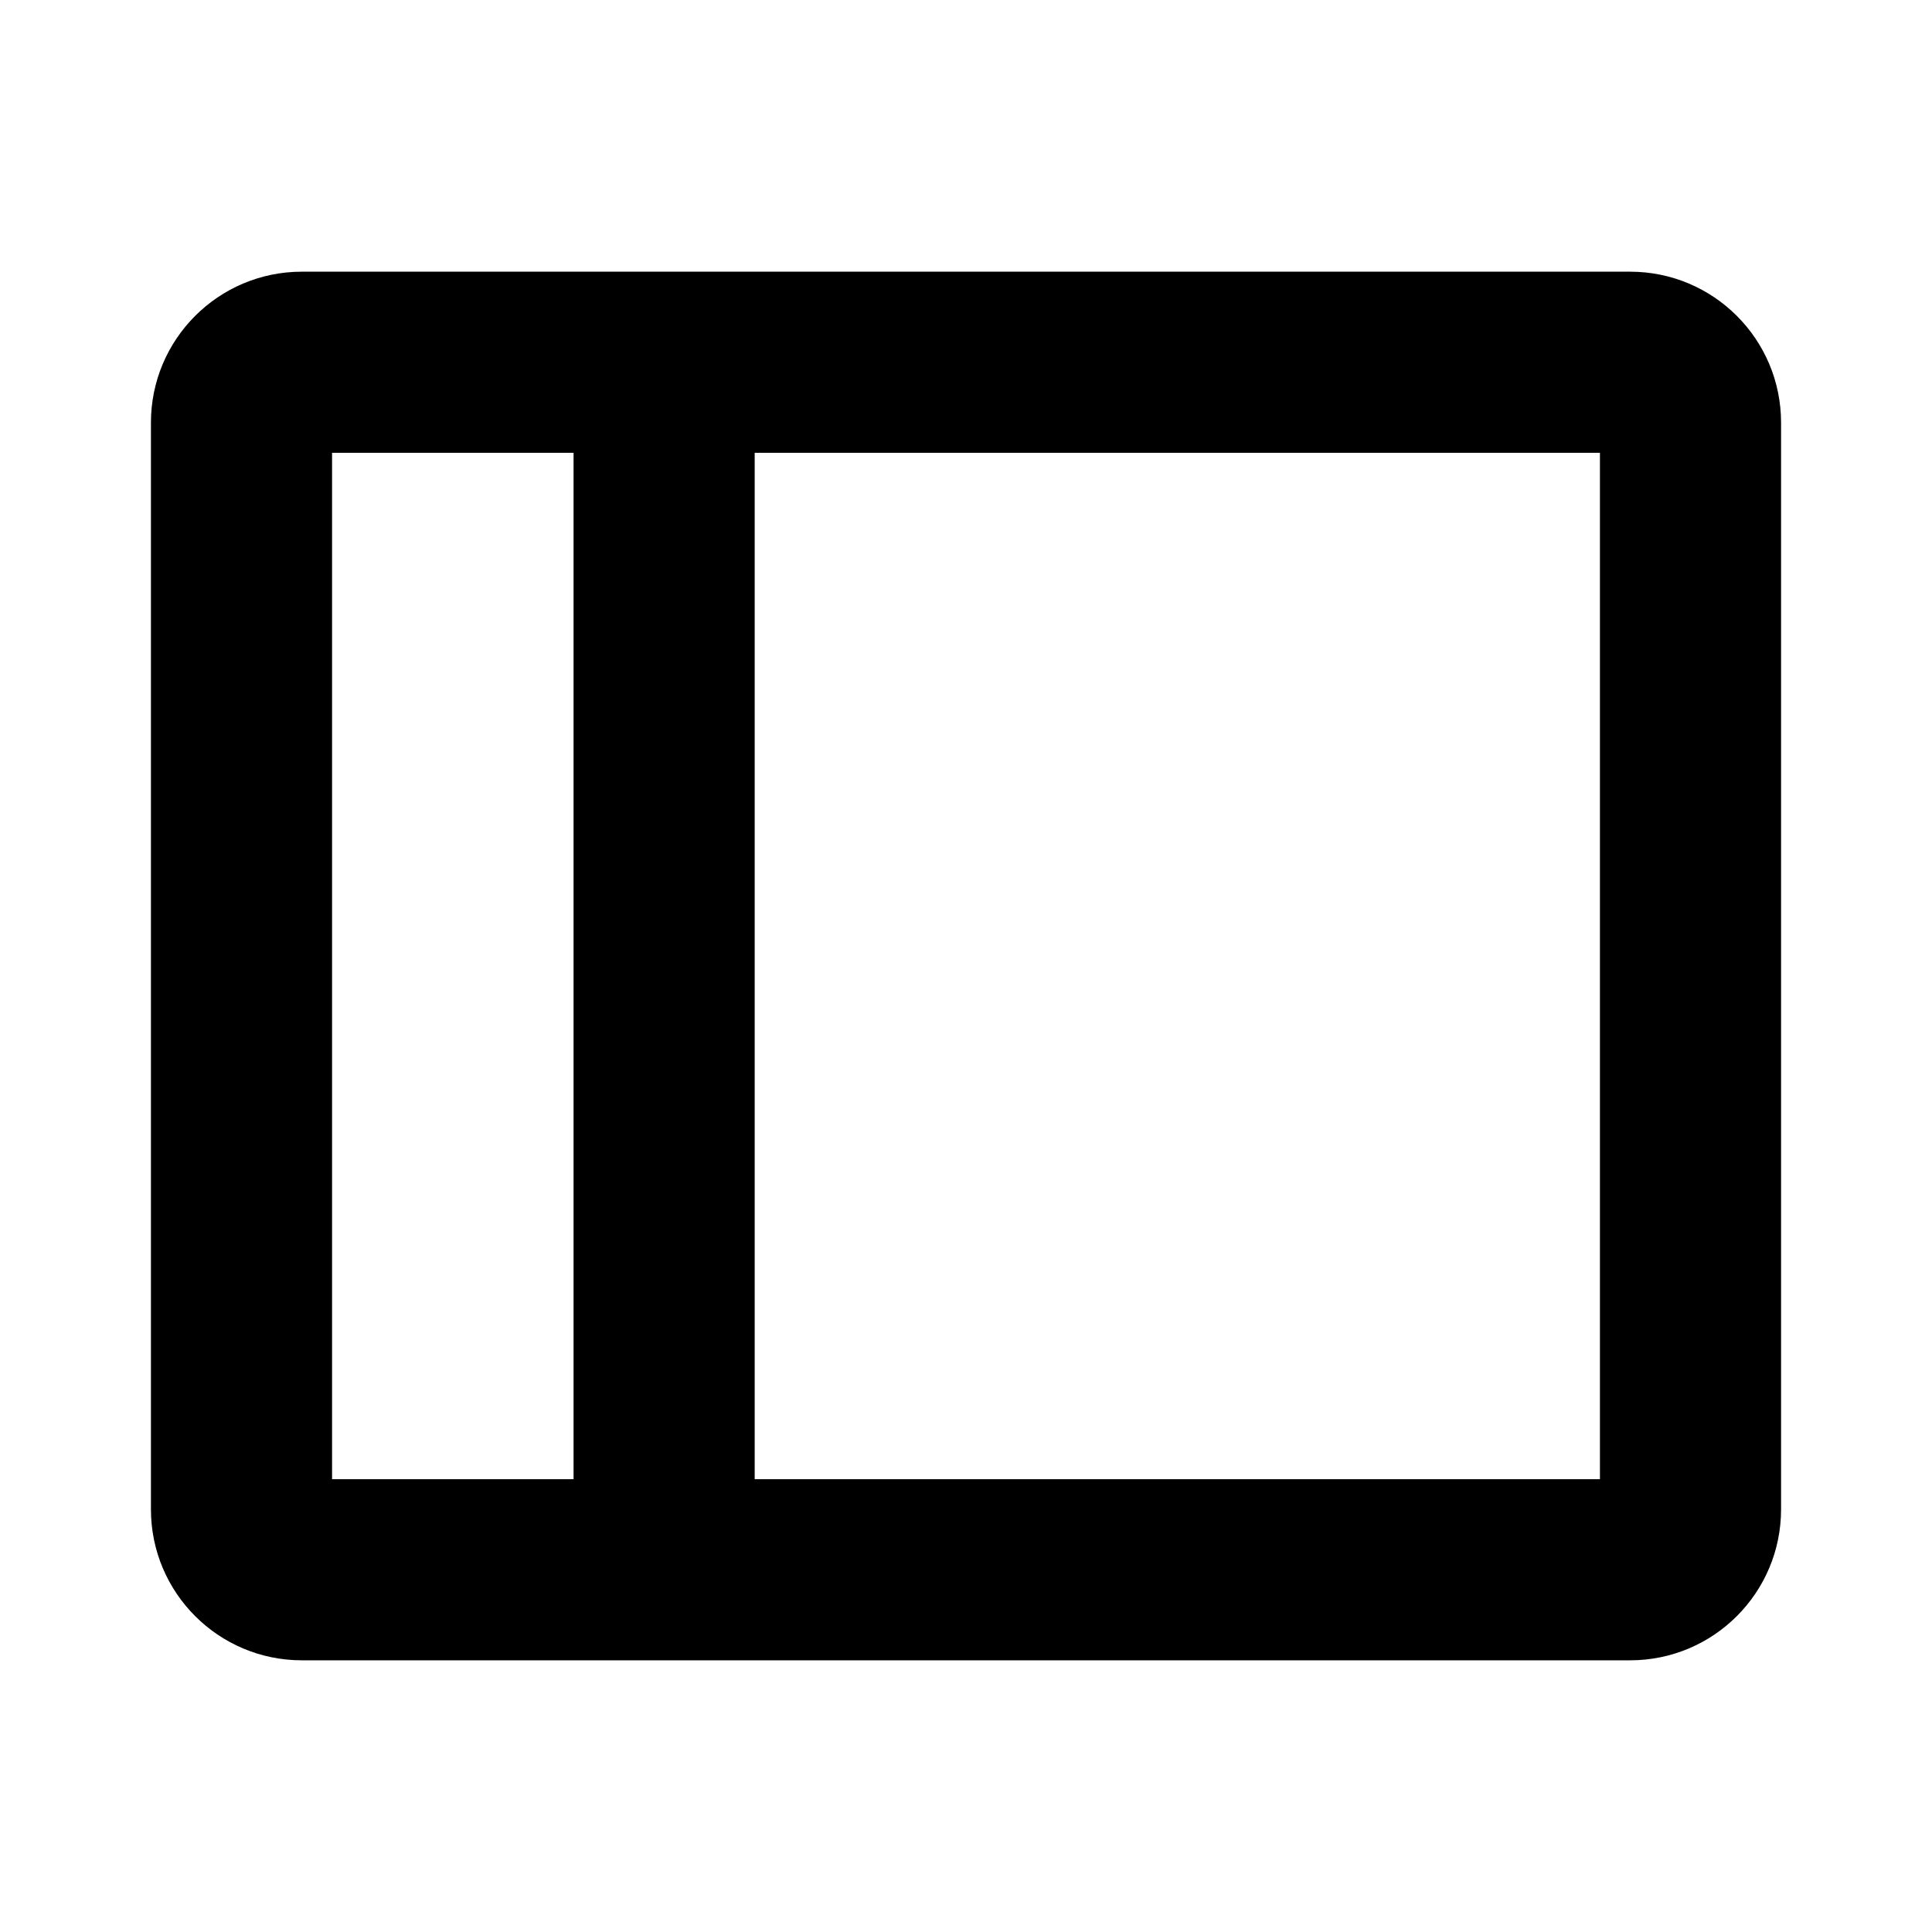
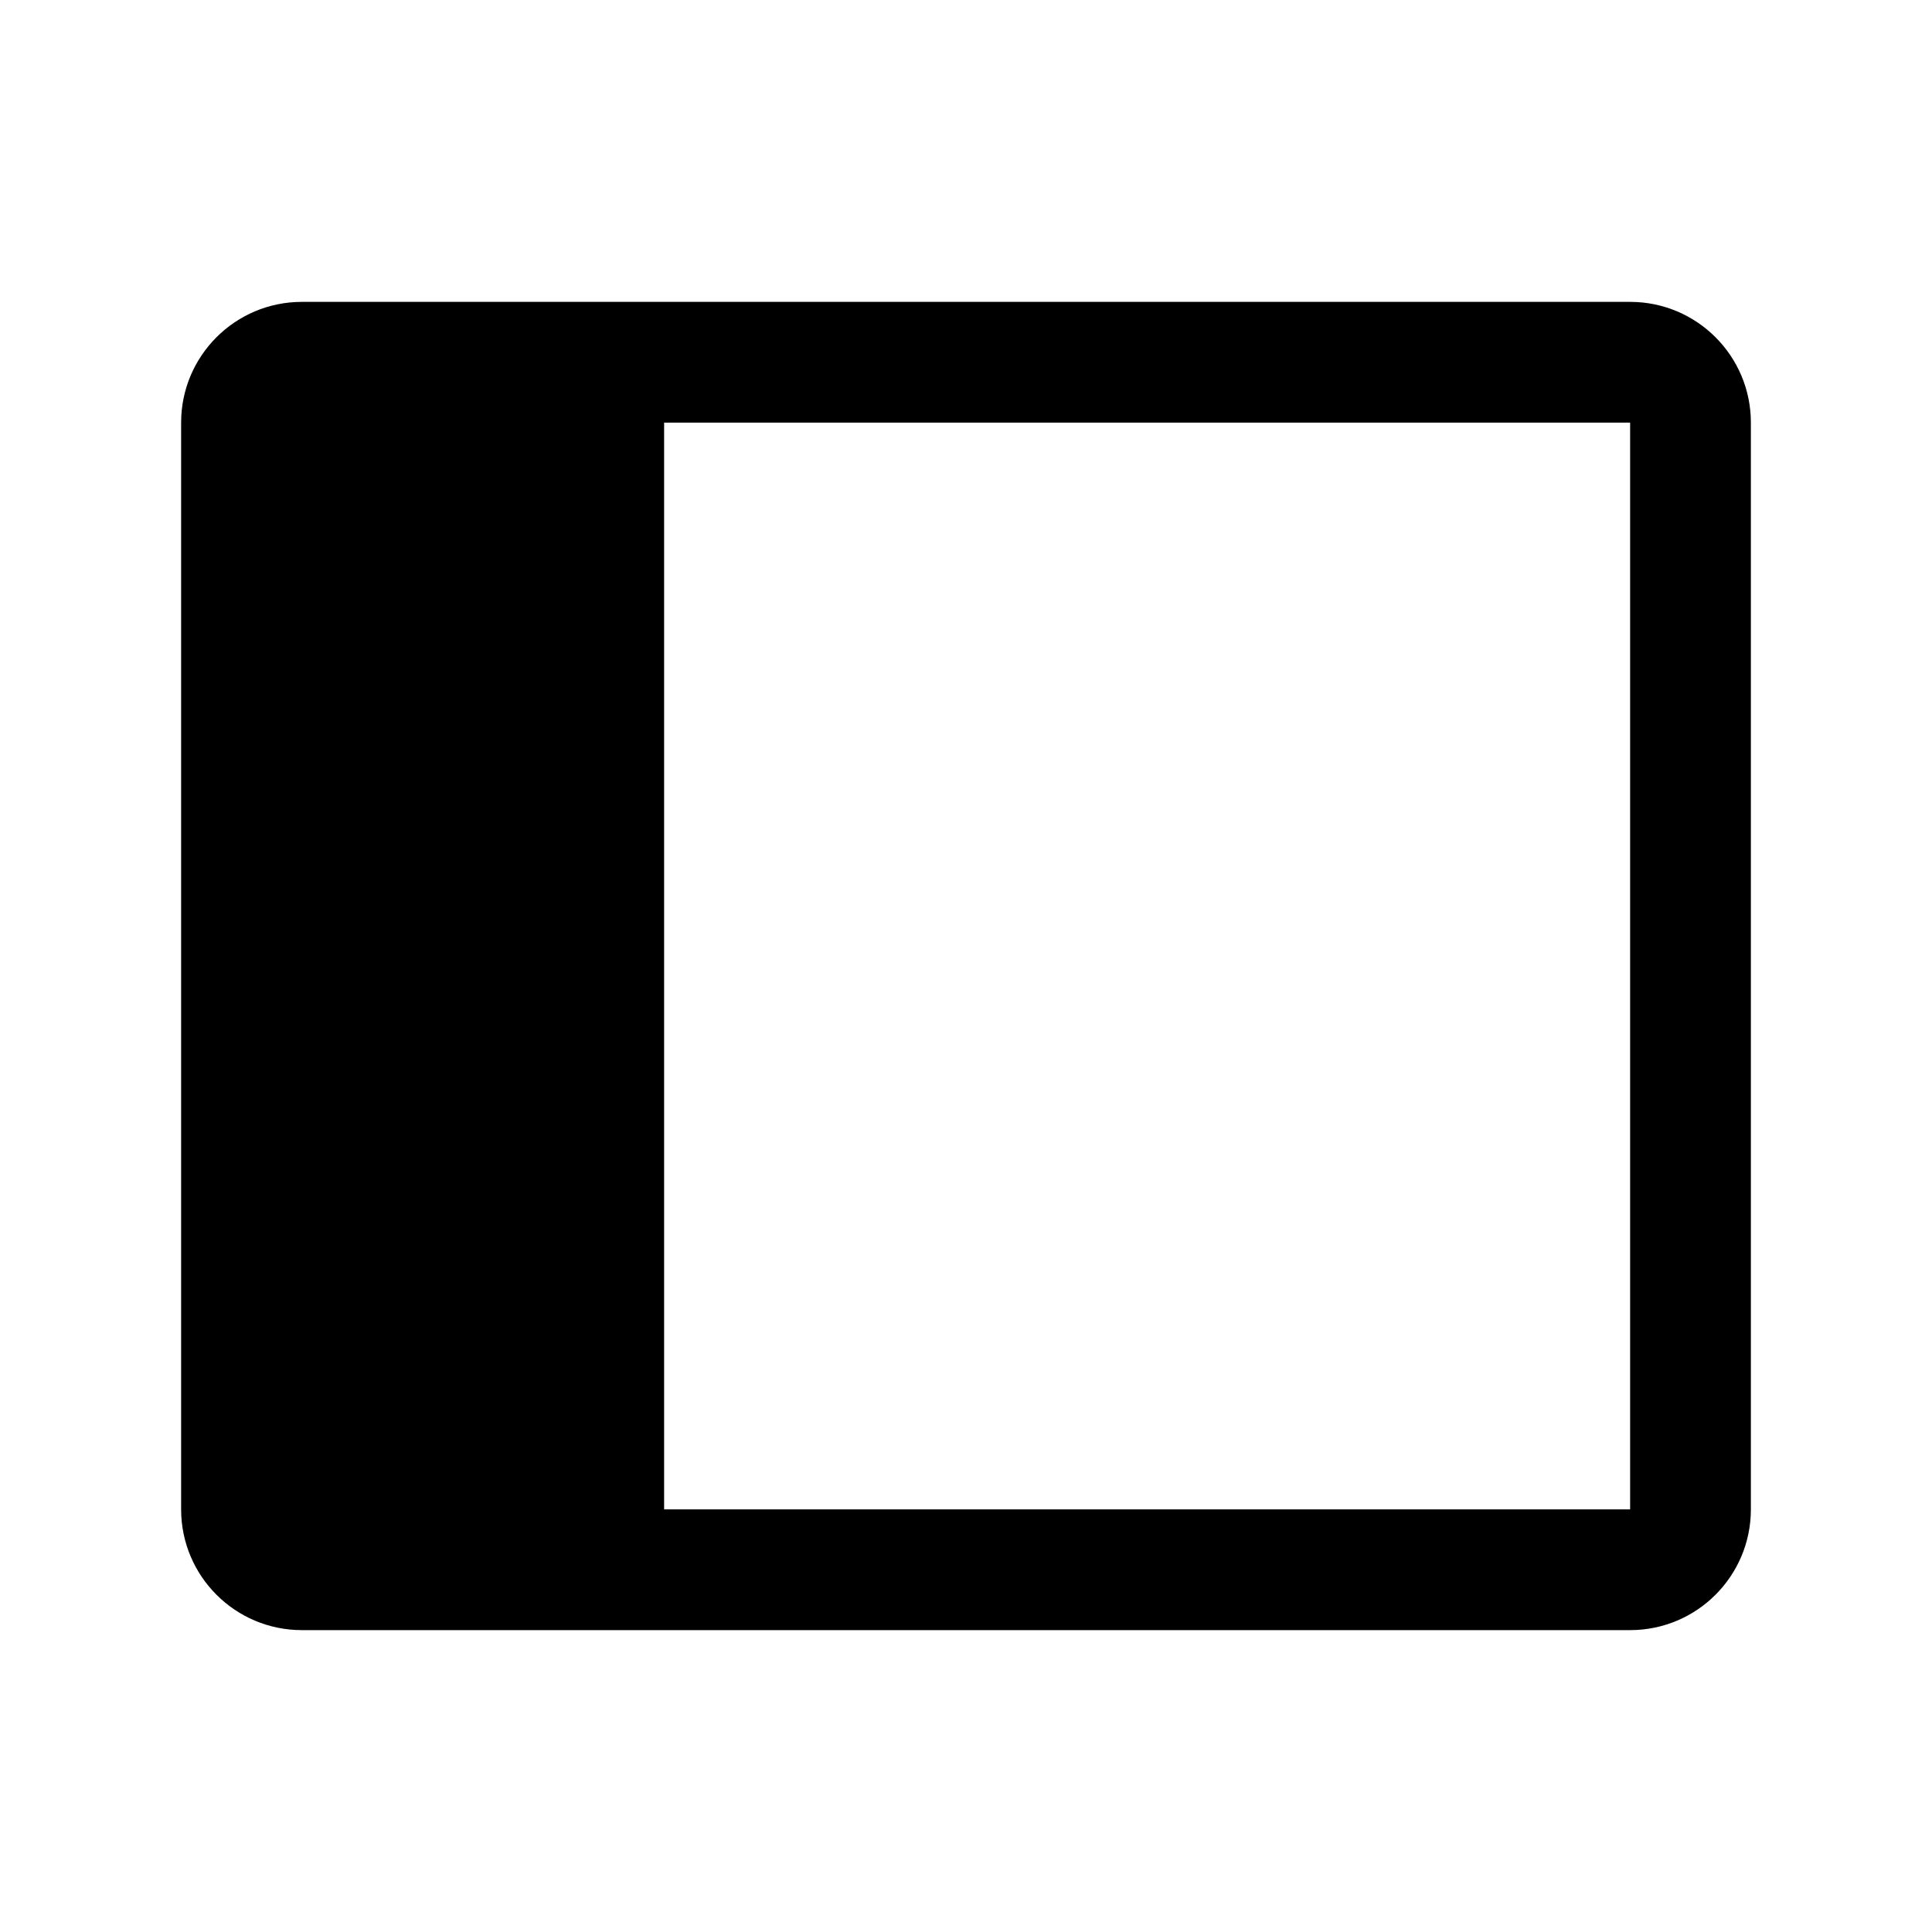
<svg xmlns="http://www.w3.org/2000/svg" fill="currentColor" viewBox="0 0 256 256">
-   <path d="M216,36H40A20,20,0,0,0,20,56V200a20,20,0,0,0,20,20H216a20,20,0,0,0,20-20V56A20,20,0,0,0,216,36ZM44,60H76V196H44ZM212,196H100V60H212Z" />
+   <path d="M216,40H40A16,16,0,0,0,24,56V200a16,16,0,0,0,16,16H216a16,16,0,0,0,16-16V56A16,16,0,0,0,216,40Zm0,160H88V56H216V200Z" />
</svg>
